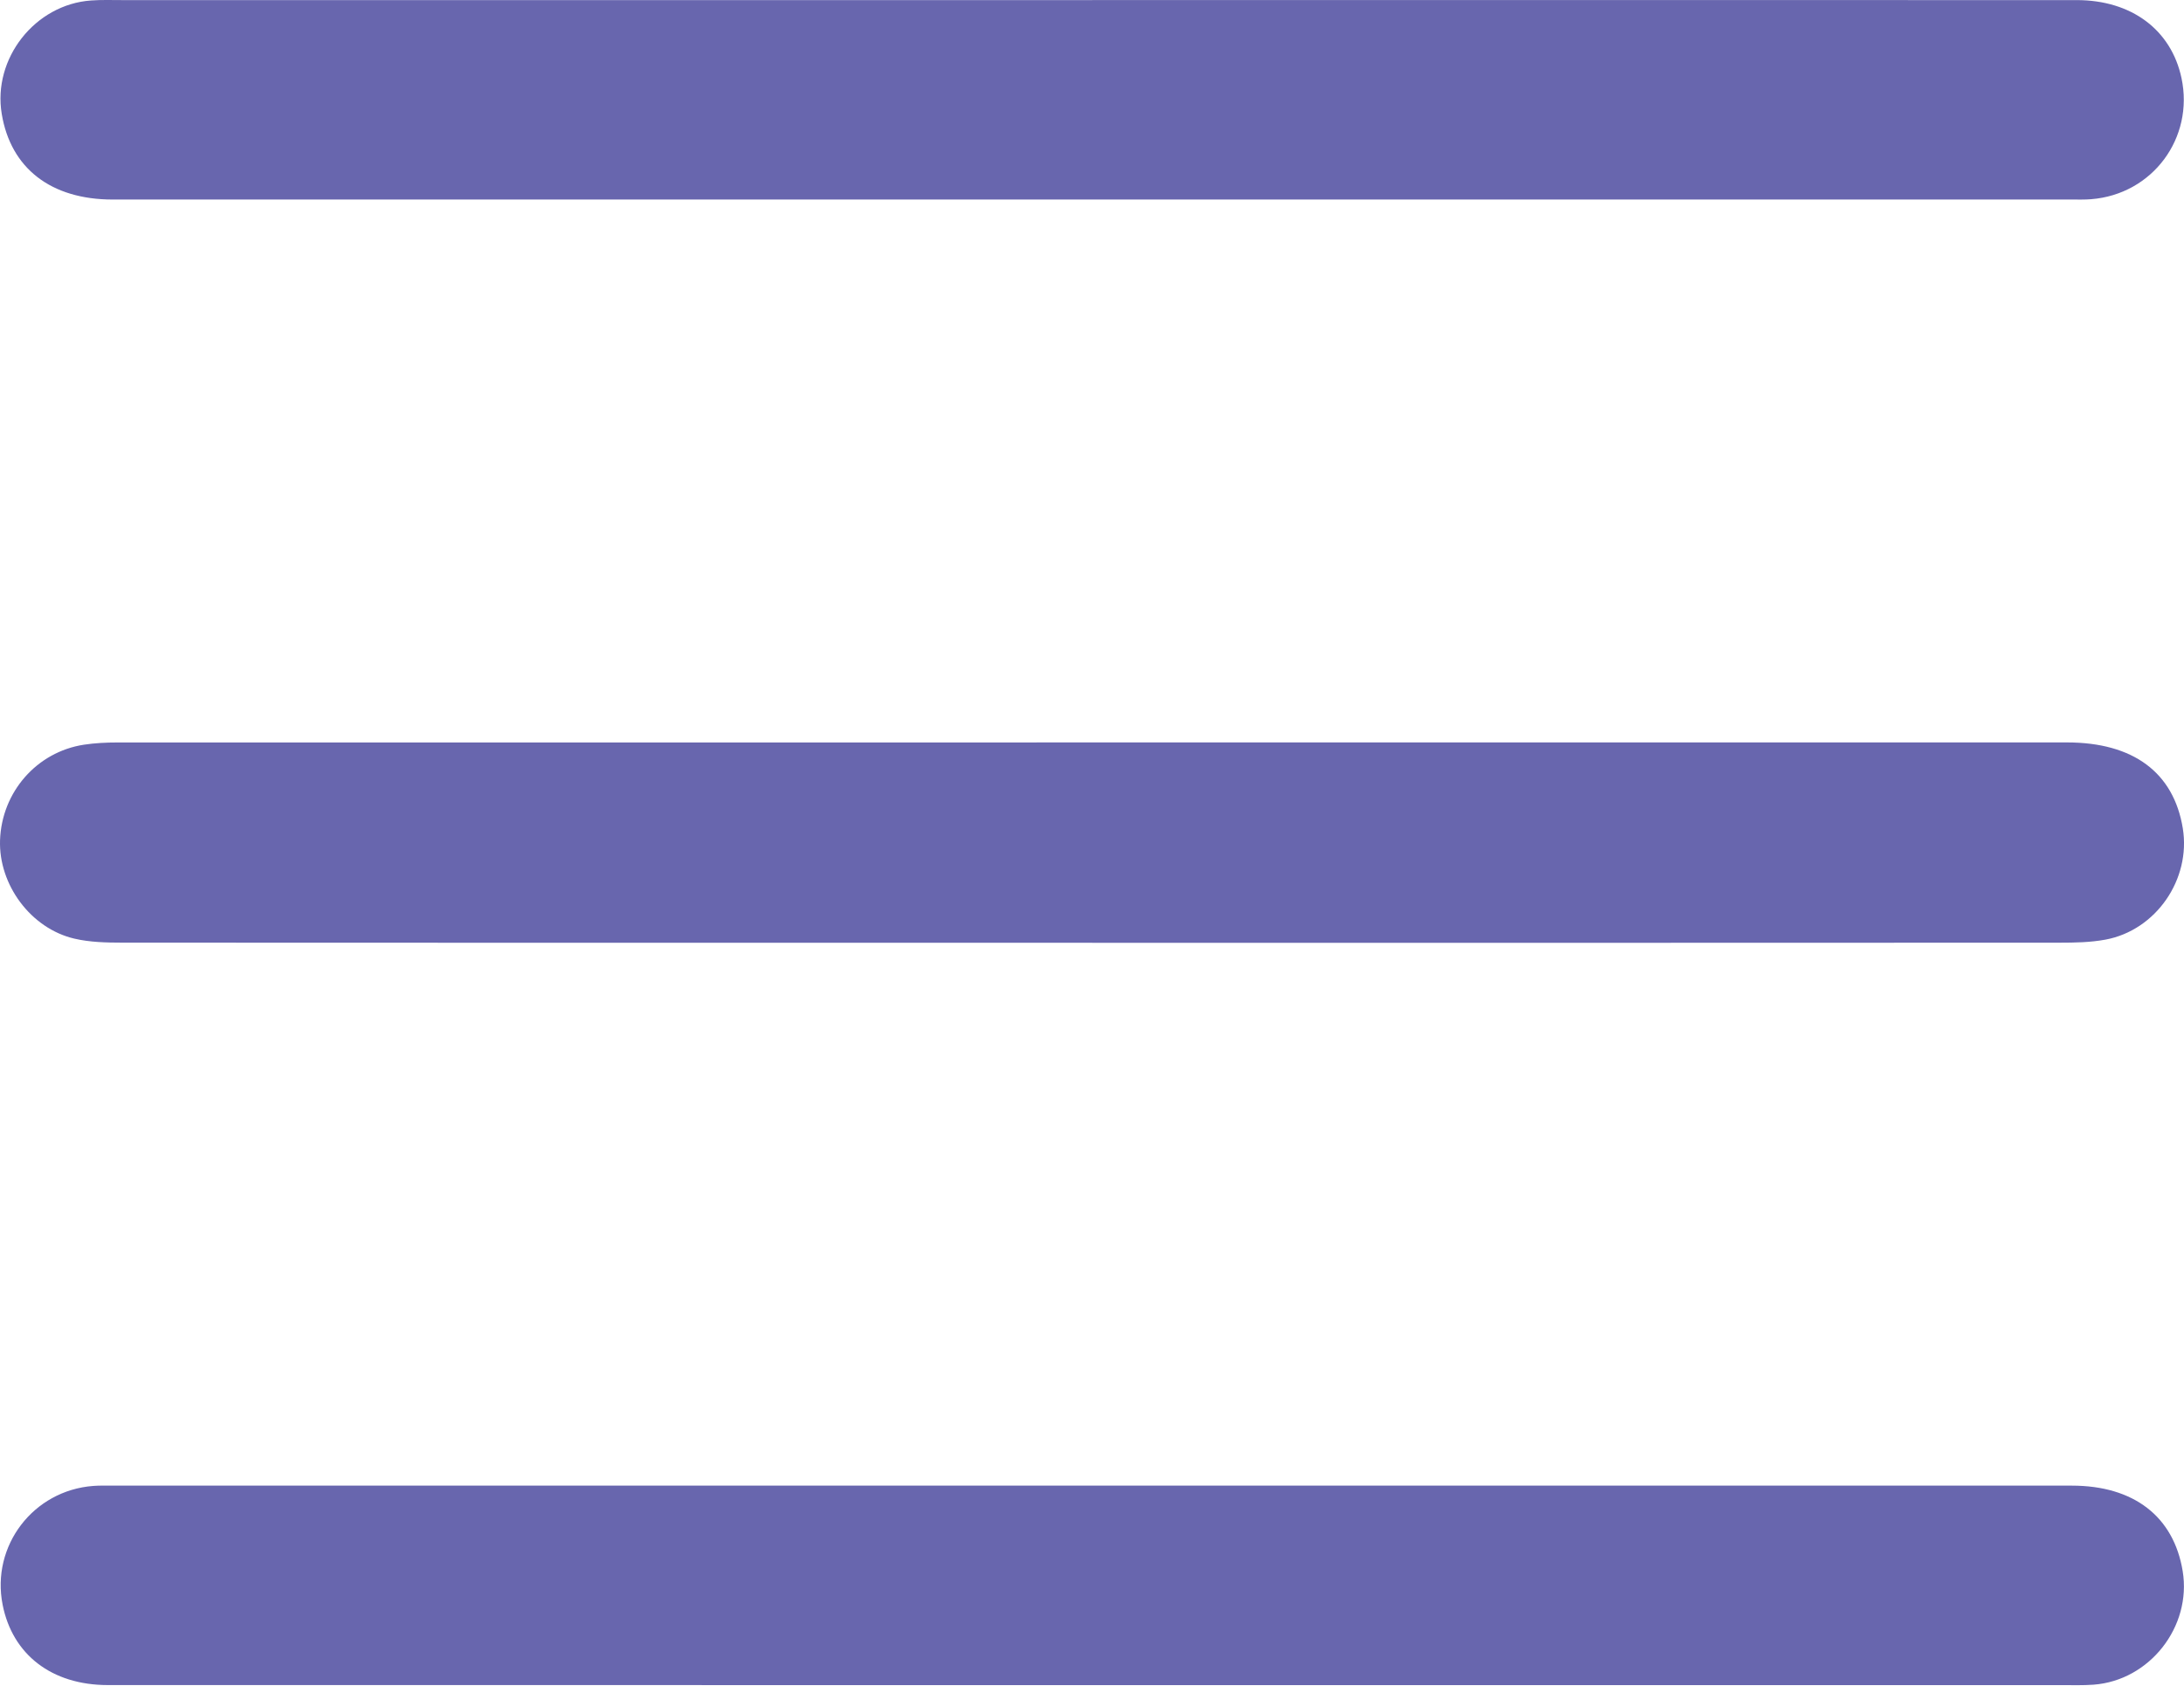
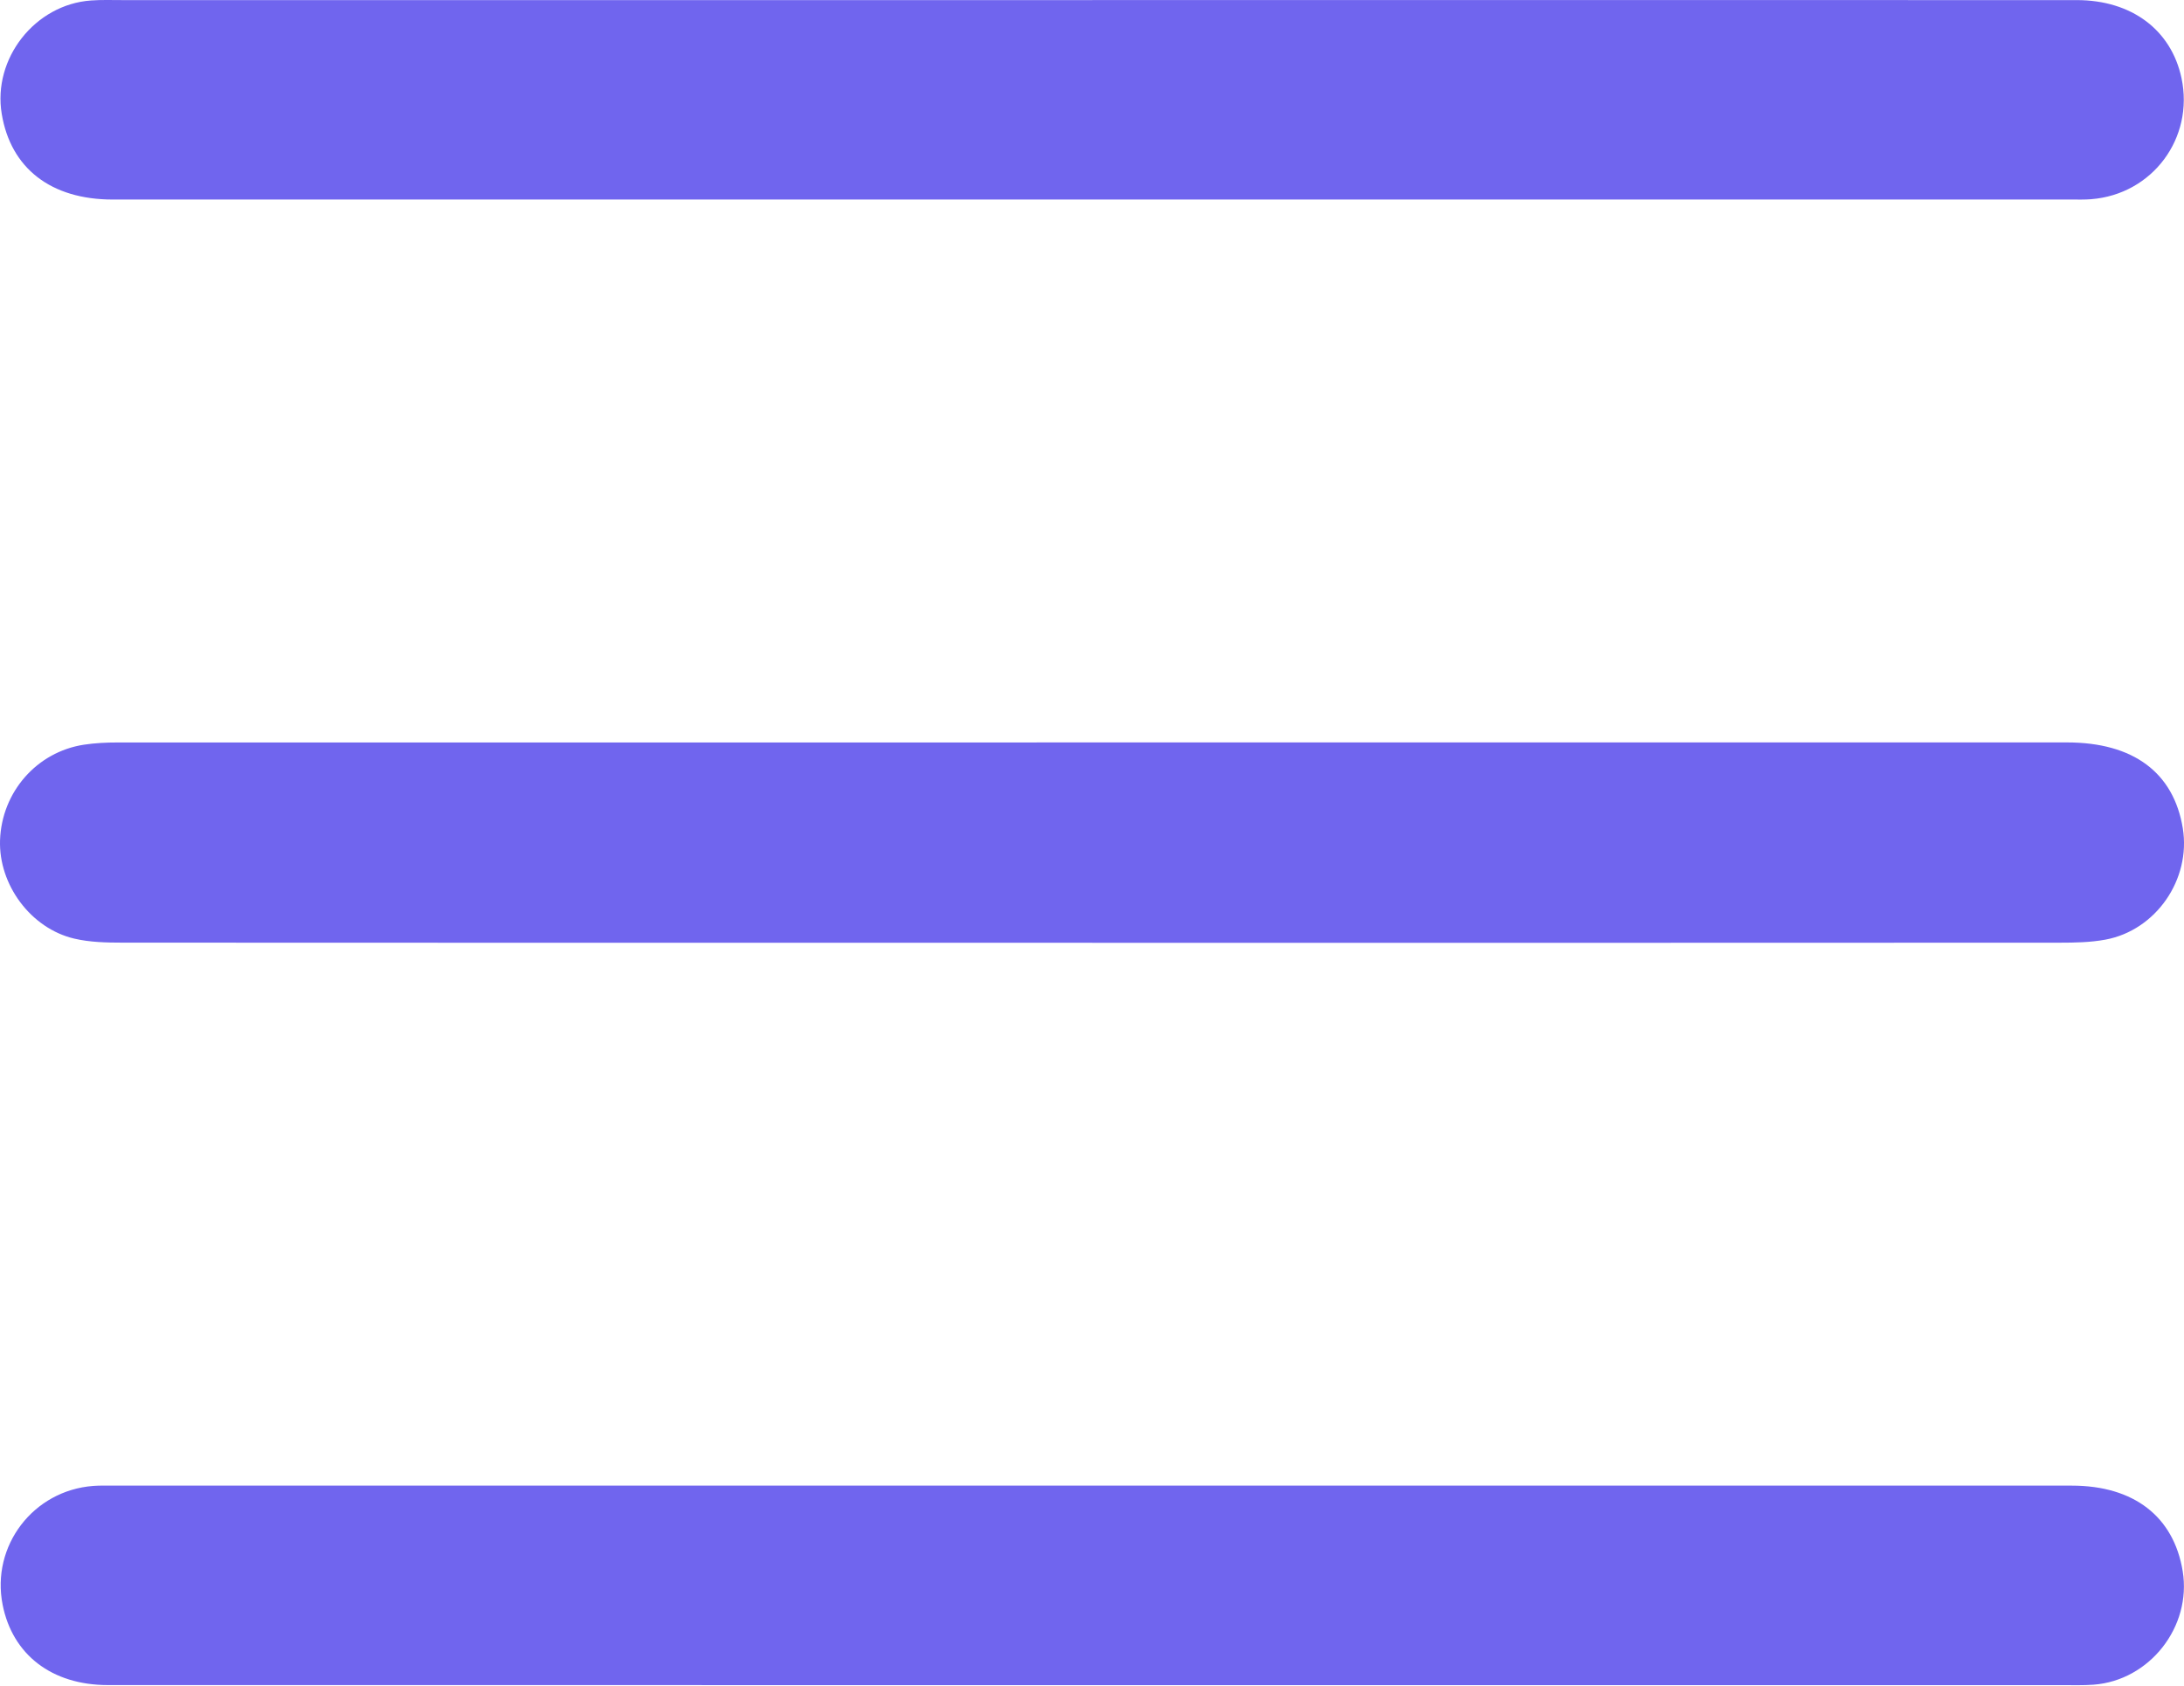
<svg xmlns="http://www.w3.org/2000/svg" id="Layer_1" data-name="Layer 1" viewBox="0 0 451.48 348.38">
  <defs>
    <style>
      .cls-1 {
-         fill: #6866ae;
+         fill: #7065ee;
      }
    </style>
  </defs>
  <path class="cls-1" d="M225.78,194.9c-66.83,0-133.66,.01-200.49-.03-3.32,0-6.73-.08-9.93-.83C6.35,191.93-.31,182.87,.01,173.67c.35-9.93,7.58-18.22,17.33-19.72,2.29-.35,4.64-.46,6.97-.46,134.33-.02,268.65-.02,402.98-.01,13.71,0,22.05,6.22,23.94,17.74,1.72,10.53-5.51,21.09-16,23.03-3.09,.57-6.3,.63-9.45,.63-66.66,.03-133.33,.03-199.99,.03Z" />
  <path class="cls-1" d="M225.29,348.36c-67.67,0-135.33,.01-203-.01-11.58,0-19.72-6.29-21.75-16.62-2.4-12.17,6.32-23.61,18.75-24.55,1.33-.1,2.67-.06,4-.06,135,0,270,0,404.99,0,12.83,0,21.08,6.39,22.93,17.68,1.88,11.48-6.83,22.61-18.43,23.47-2.16,.16-4.33,.09-6.5,.09-67,0-134,0-201,0Z" />
  <path class="cls-1" d="M225.79,.01c67.83,0,135.66,0,203.5,.01,11.35,0,19.55,6.16,21.67,16.11,2.65,12.42-6.01,24.05-18.67,25.05-1.33,.11-2.67,.07-4,.07-135,0-269.99,0-404.99,0-12.76,0-21.08-6.45-22.94-17.7C-1.55,12.11,7.22,.93,18.8,.1c2.16-.16,4.33-.08,6.5-.08,66.83,0,133.66,0,200.5,0Z" />
</svg>
